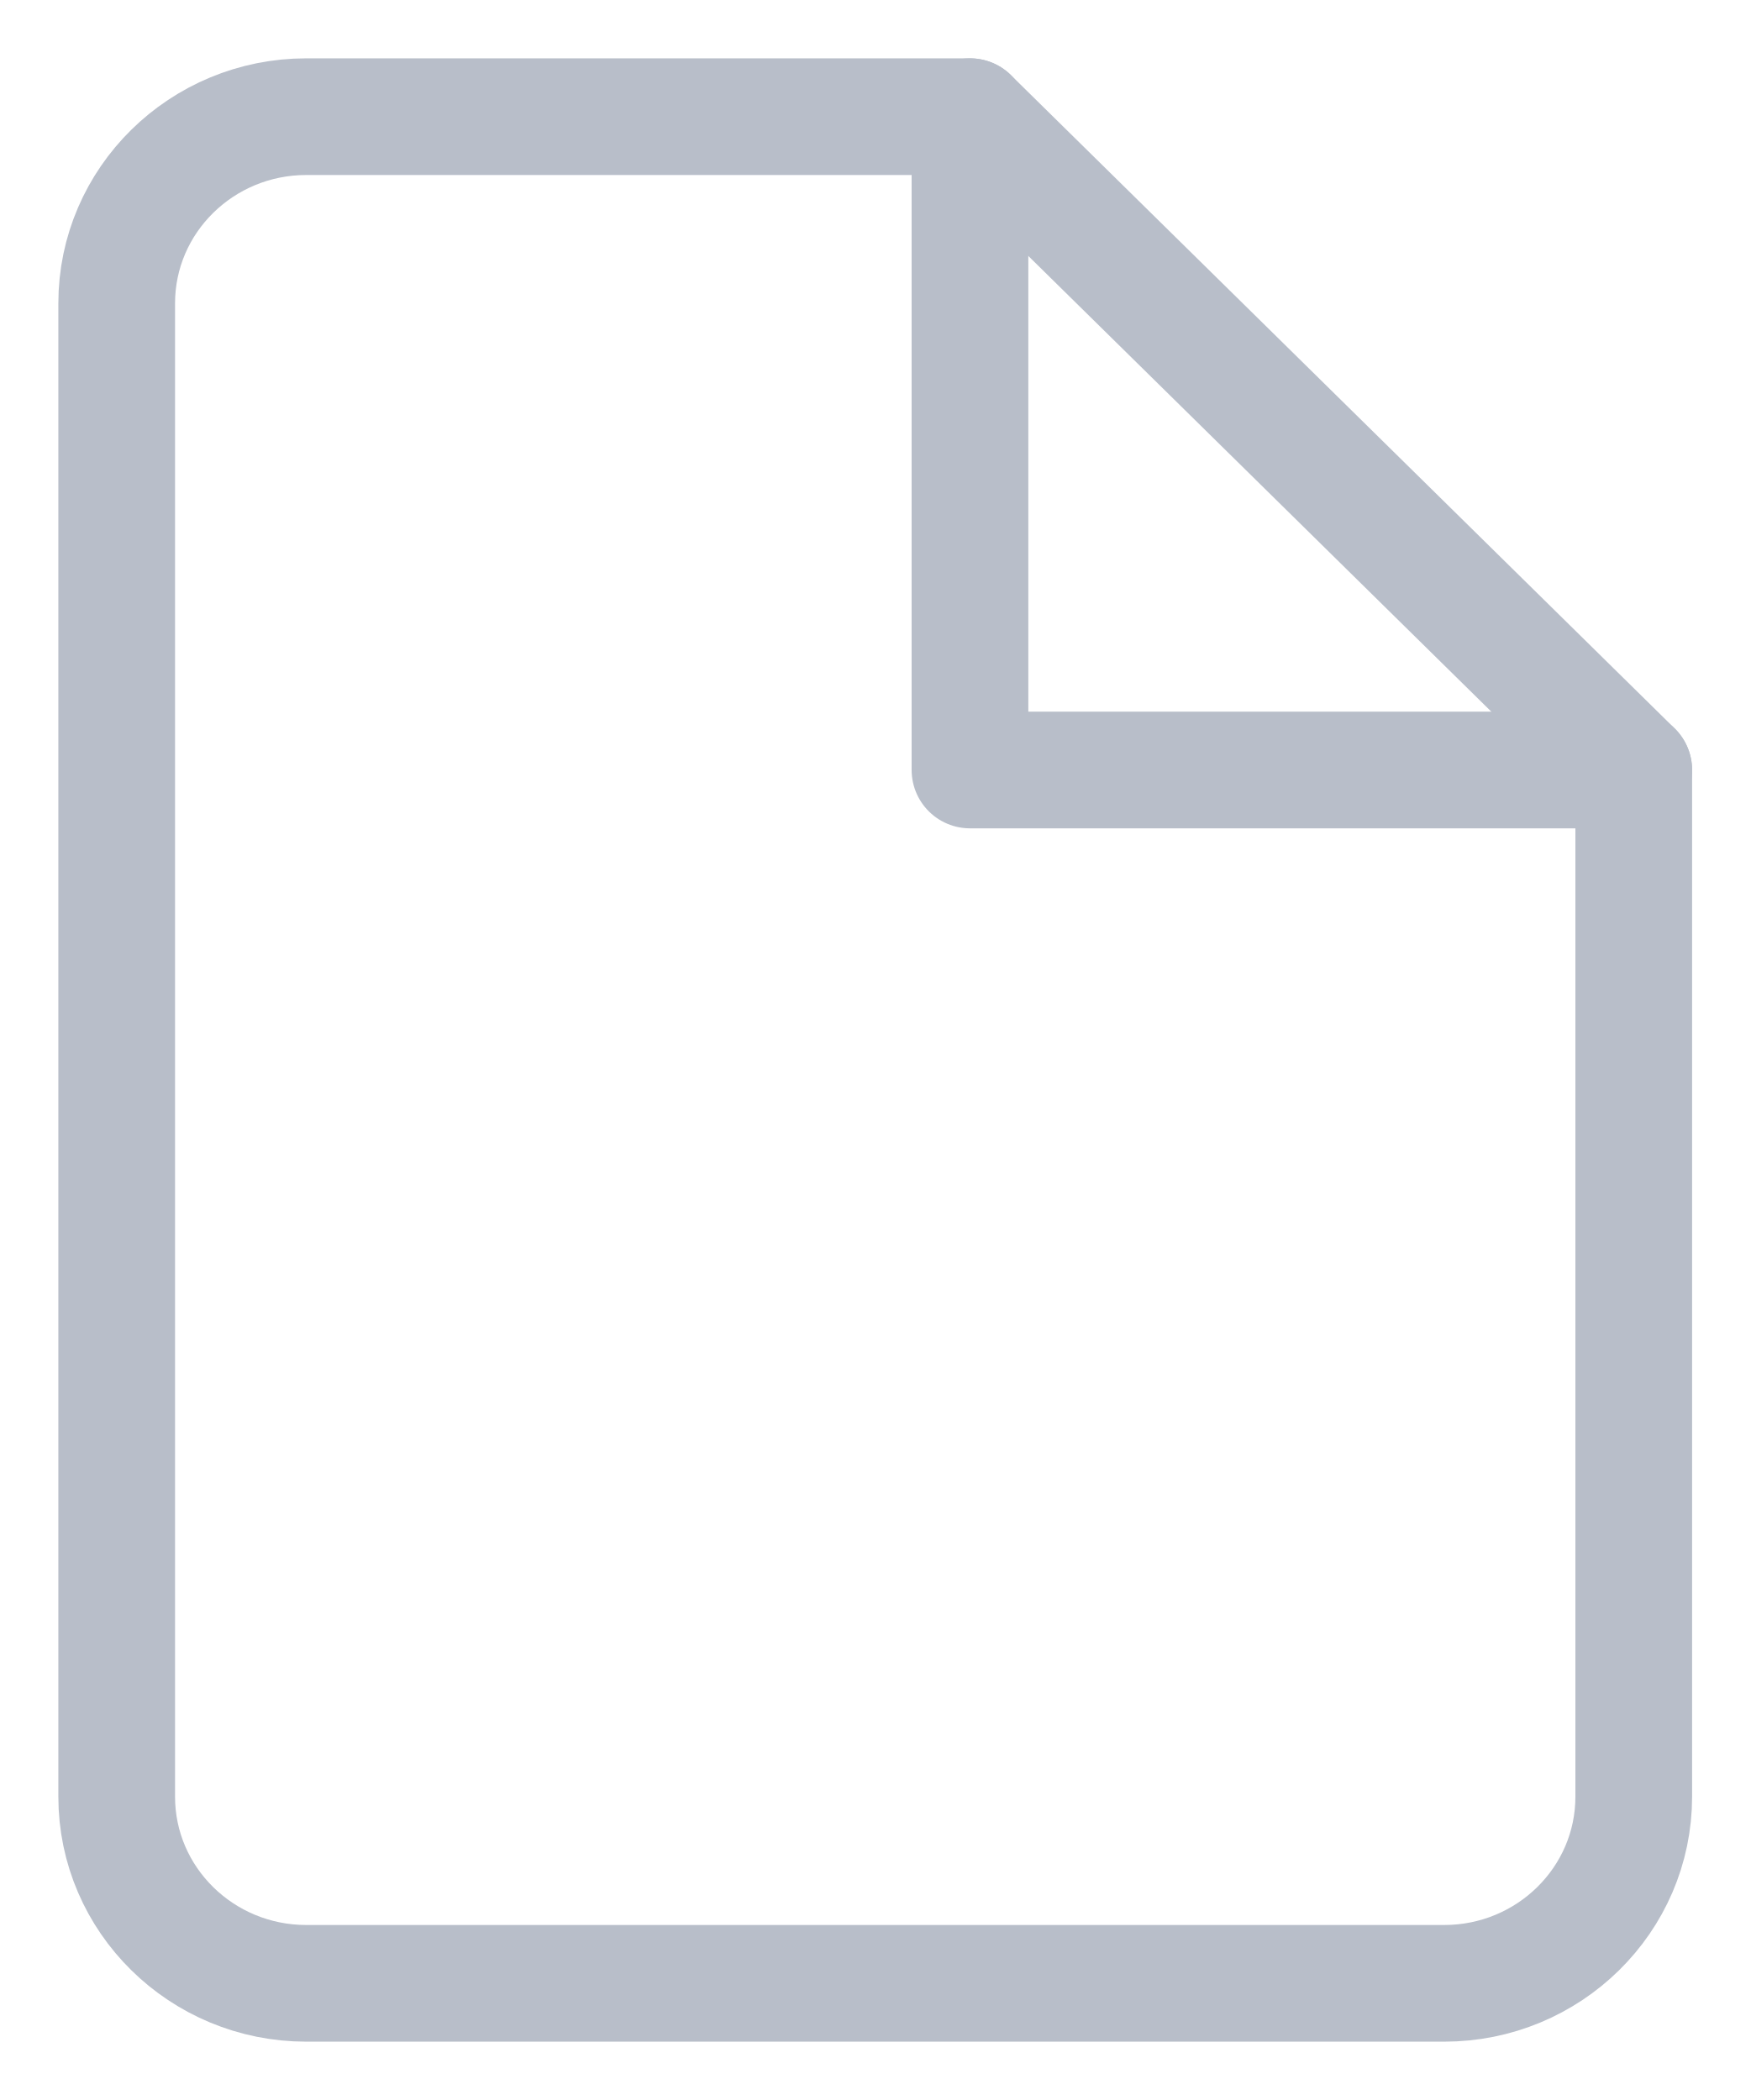
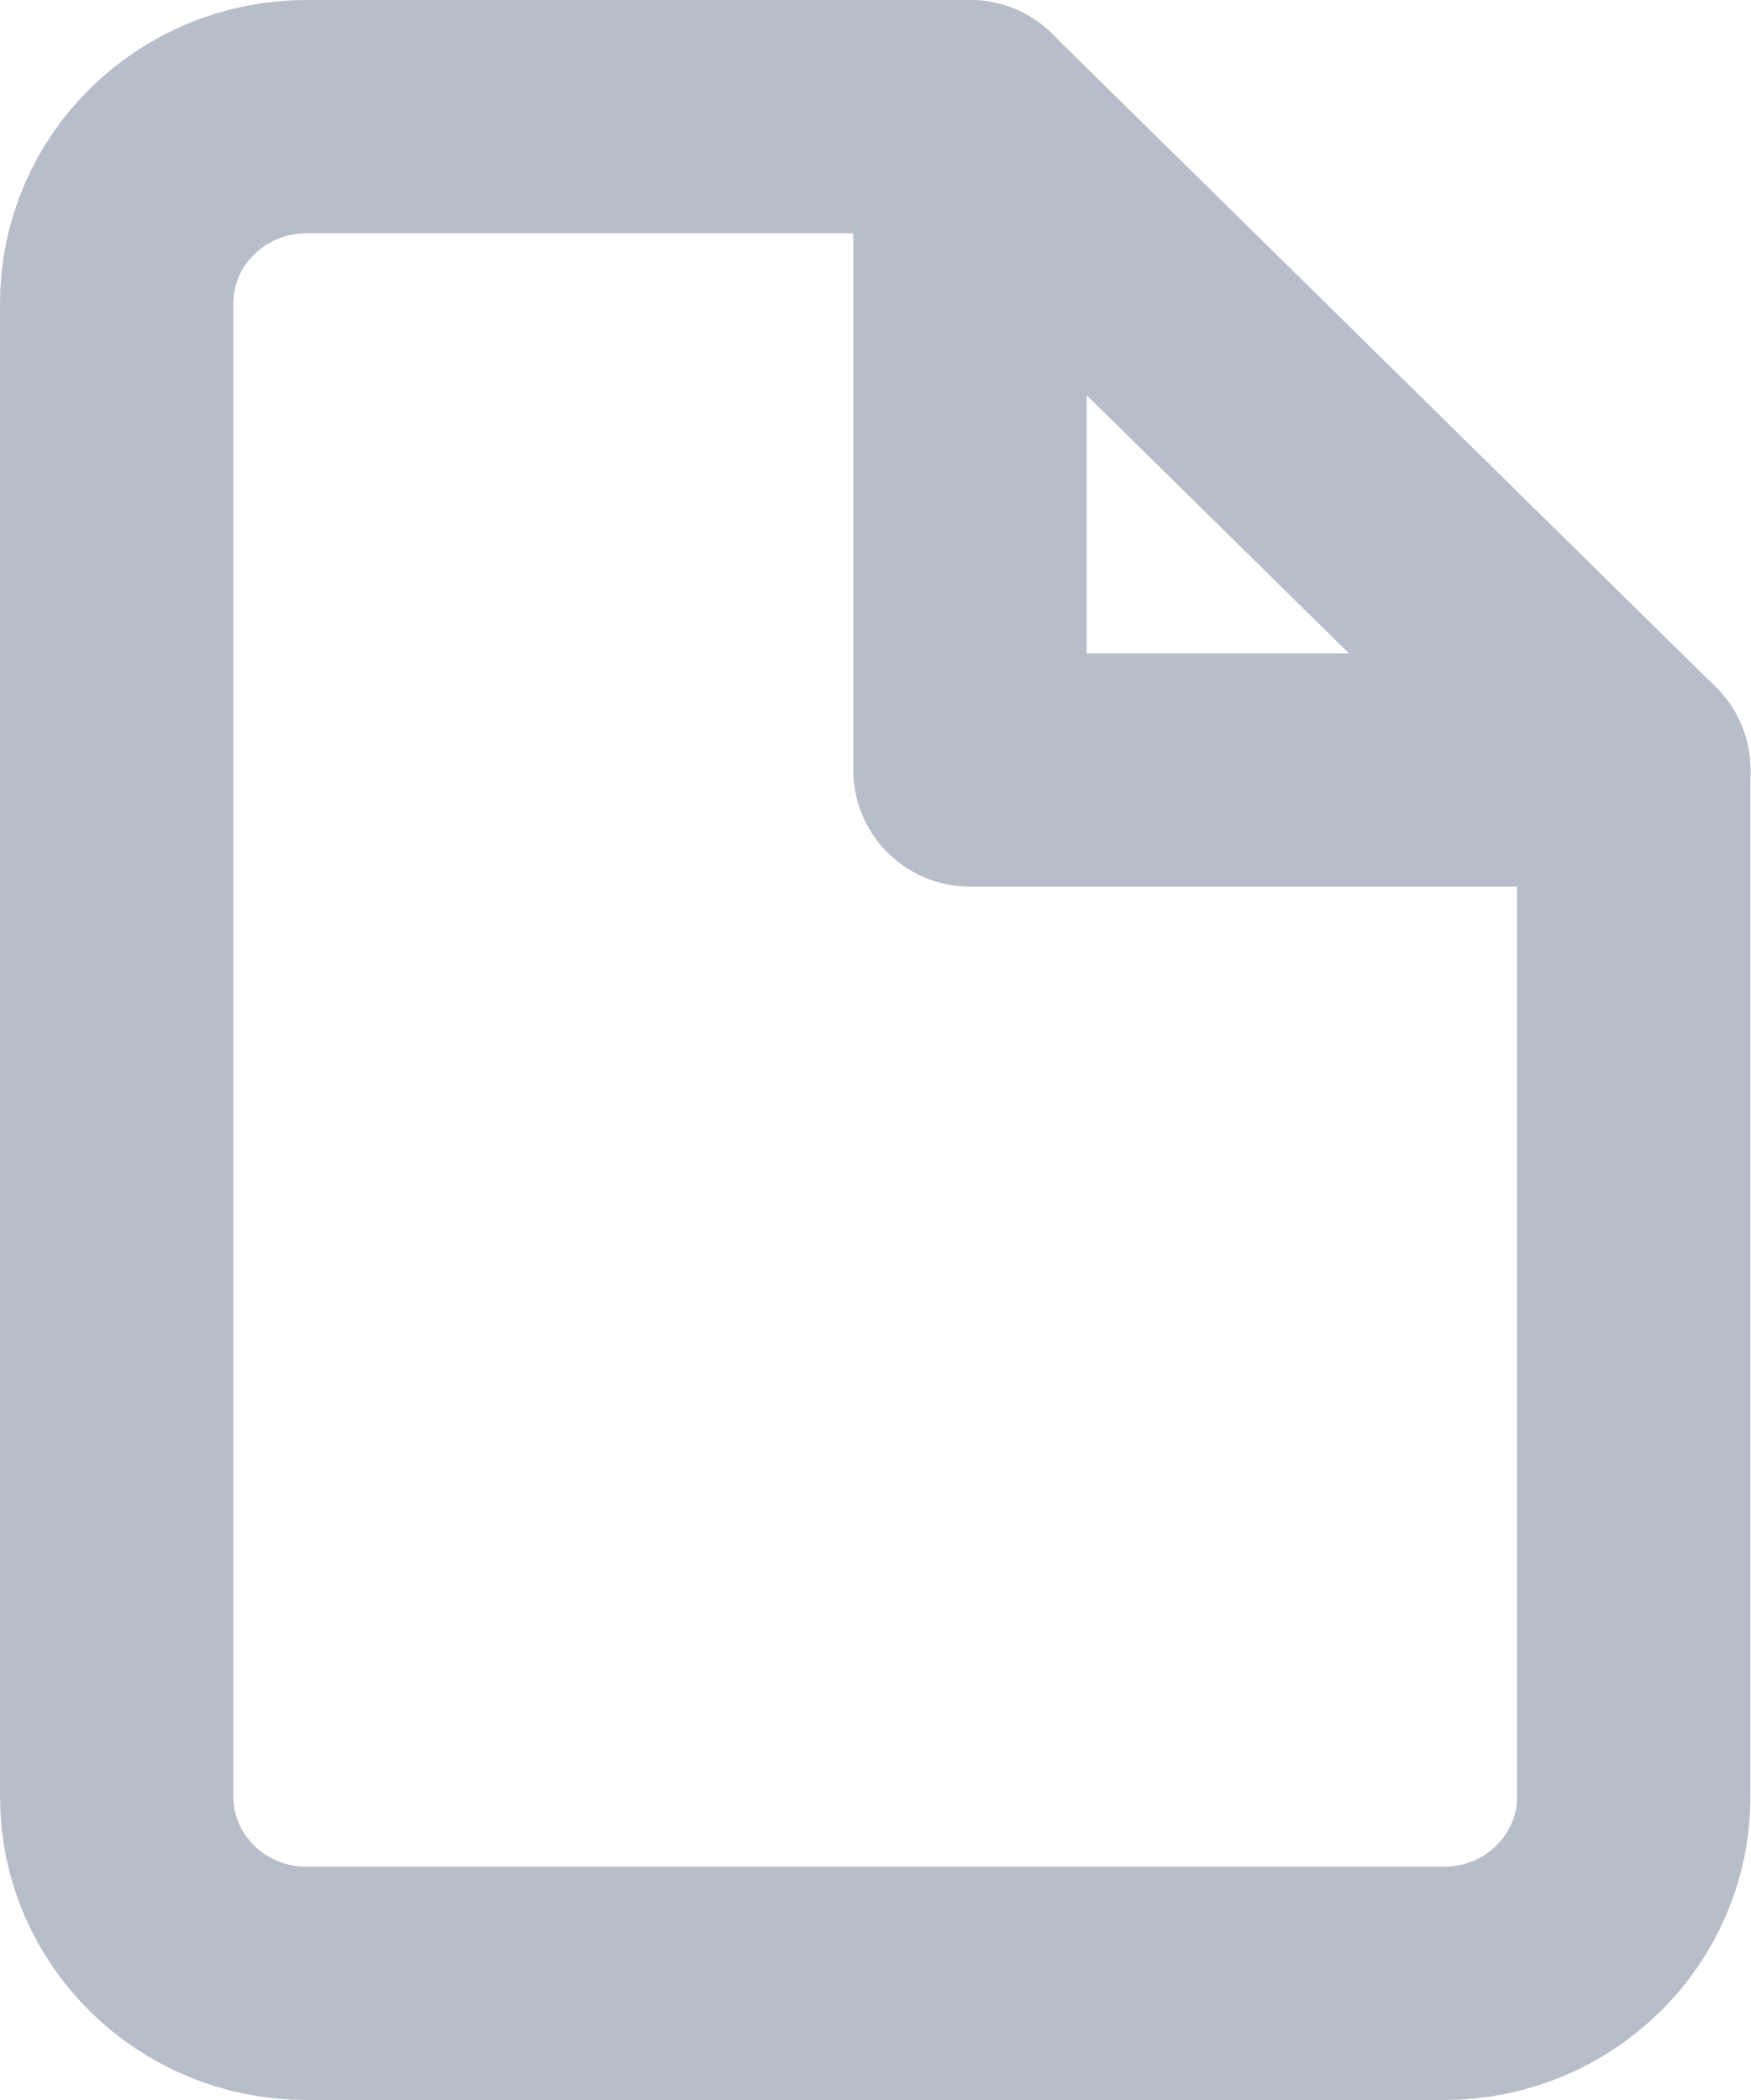
<svg xmlns="http://www.w3.org/2000/svg" width="15px" height="18px" viewBox="0 0 15 18" version="1.1">
  <g id="Page-1" stroke="none" stroke-width="1" fill="none" fill-rule="evenodd" stroke-linecap="round" stroke-linejoin="round">
-     <g id="LifeBuoy" transform="translate(-1433, -90)" stroke="#B8BEC9" stroke-width="1">
+     <g id="LifeBuoy" transform="translate(-1433, -90)" stroke="#B8BEC9" stroke-width="2">
      <g id="file-copy" transform="translate(1434, 91)">
        <path d="M7.312,0 L1.625,0 C0.728,0 0,0.716 0,1.6 L0,14.4 C0,15.284 0.728,16 1.625,16 L11.375,16 C12.272,16 13,15.284 13,14.4 L13,5.6 L7.312,0 Z" id="Path" />
        <polyline id="Path" points="7.312 0 7.312 5.6 13 5.6" />
      </g>
    </g>
  </g>
</svg>
